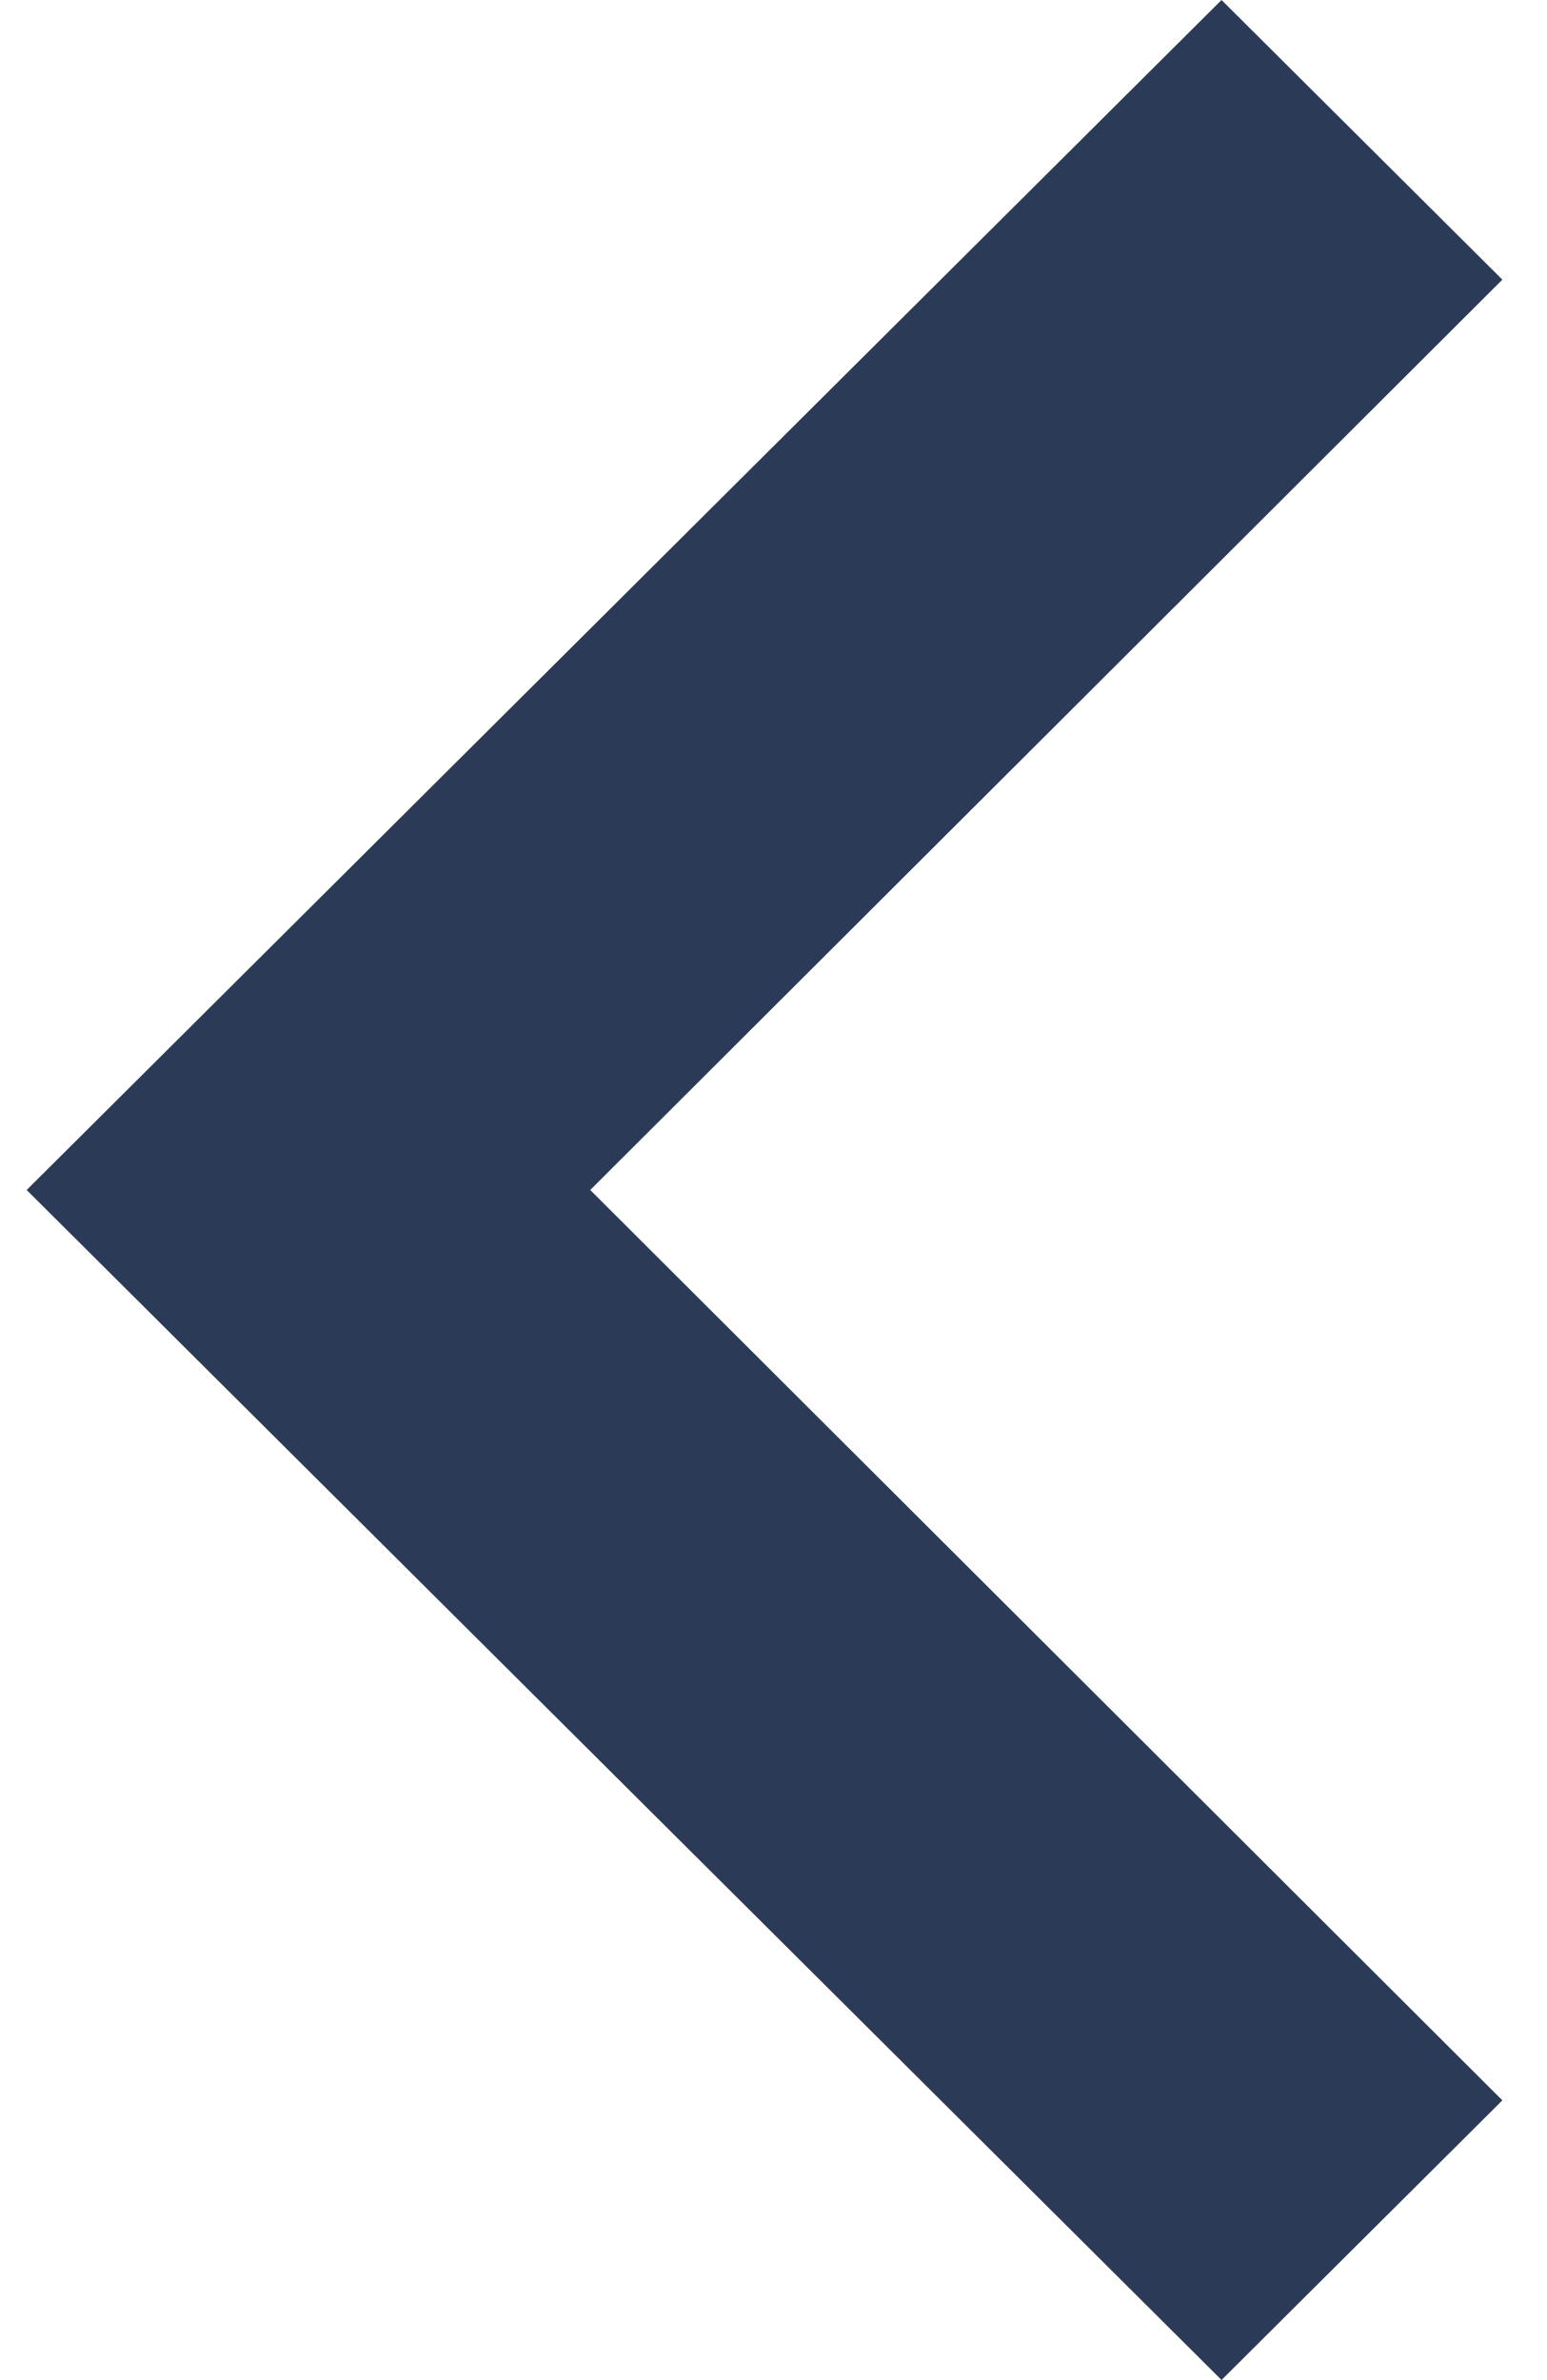
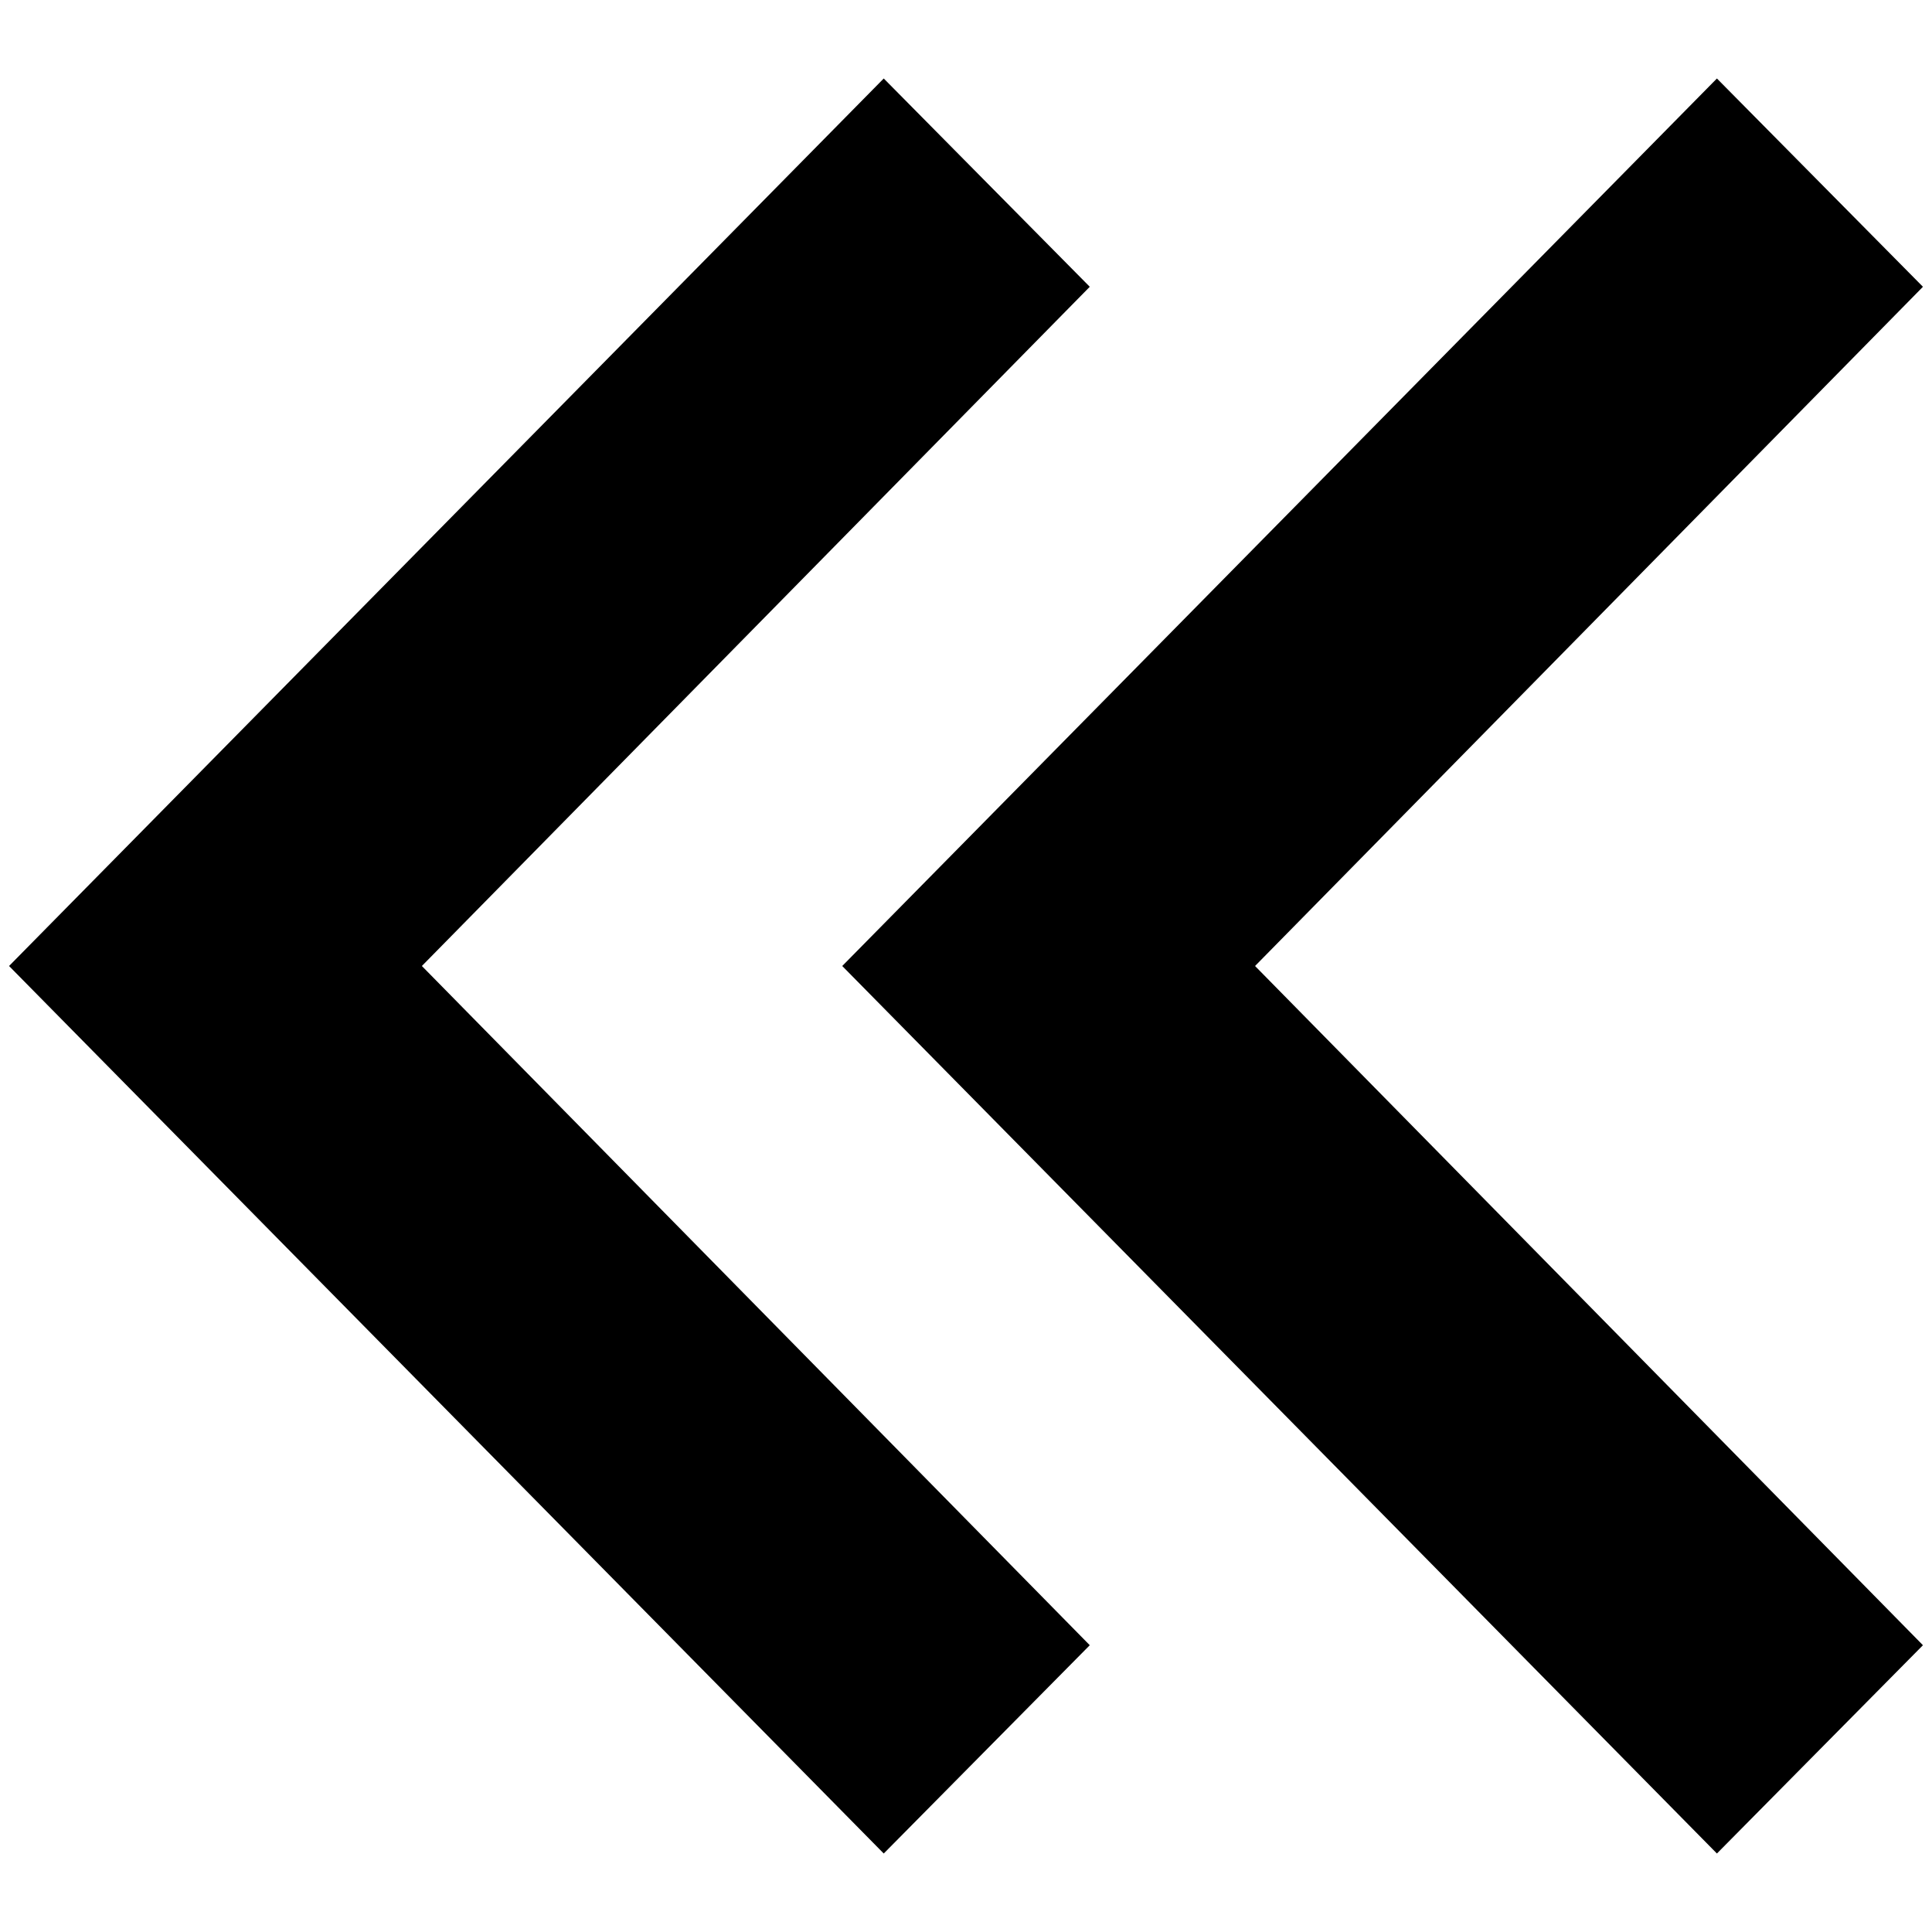
- <svg xmlns="http://www.w3.org/2000/svg" width="13px" height="20px" viewBox="0 0 13 20" version="1.1">
-   <defs />
-   <g id="Posters:-variaties-en-Acties" stroke="none" stroke-width="1" fill="none" fill-rule="evenodd">
-     <g id="Posters-Copy" transform="translate(-156, -152)" fill="#2B3B57">
-       <g id="Nav-bar" transform="translate(37, 117)">
-         <g id="ic_chevron_left-(shelf)" transform="translate(121.5, 45) scale(-1, 1) translate(-121.5, -45) translate(97, 25)">
-           <polygon id="Shape" points="16.735 10 14.375 12.35 22.04 20 14.375 27.65 16.735 30 26.776 20" />
-         </g>
-       </g>
-     </g>
-   </g>
+ <svg xmlns="http://www.w3.org/2000/svg" version="1.1" id="Layer_1" x="0px" y="0px" viewBox="0 0 256 256" enable-background="new 0 0 256 256" xml:space="preserve">
+   <polygon fill-rule="evenodd" clip-rule="evenodd" points="227.5,10.4 254.8,38 166.3,128 254.8,218 227.5,245.6 111.6,128 " />
+   <polygon fill-rule="evenodd" clip-rule="evenodd" points="117.1,10.4 144.4,38 55.9,128 144.4,218 117.1,245.6 1.2,128 " />
</svg>
